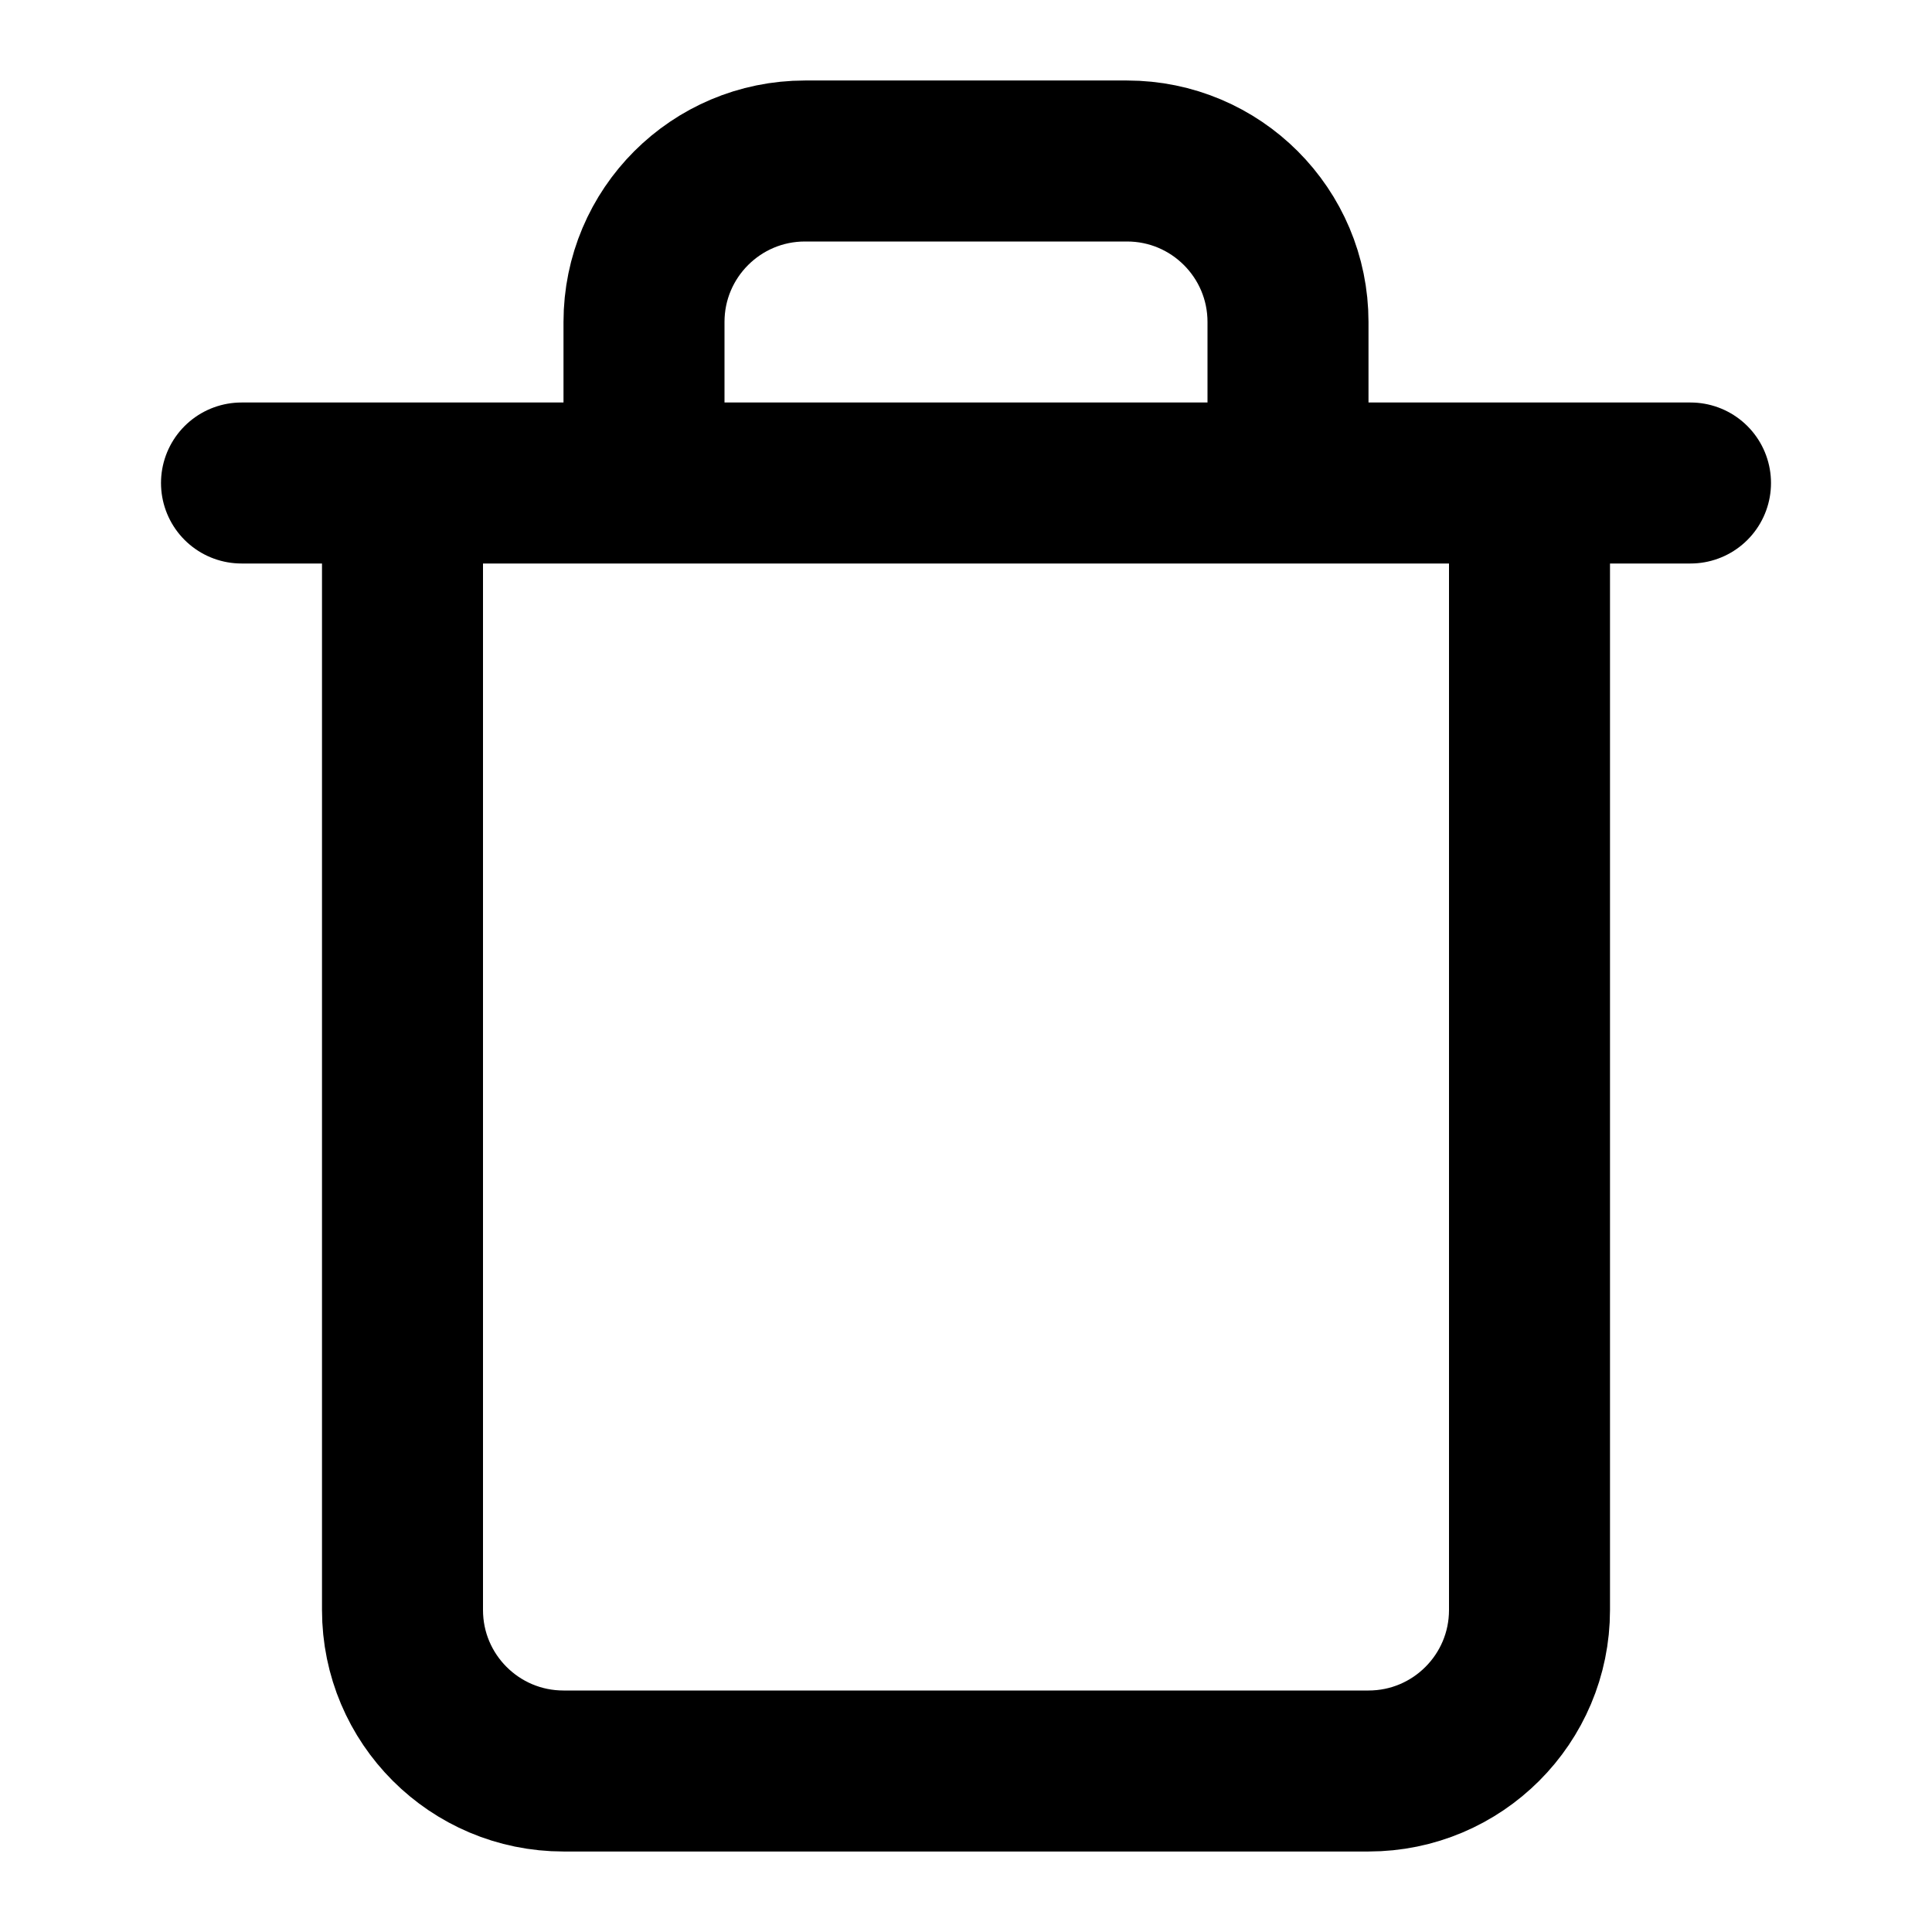
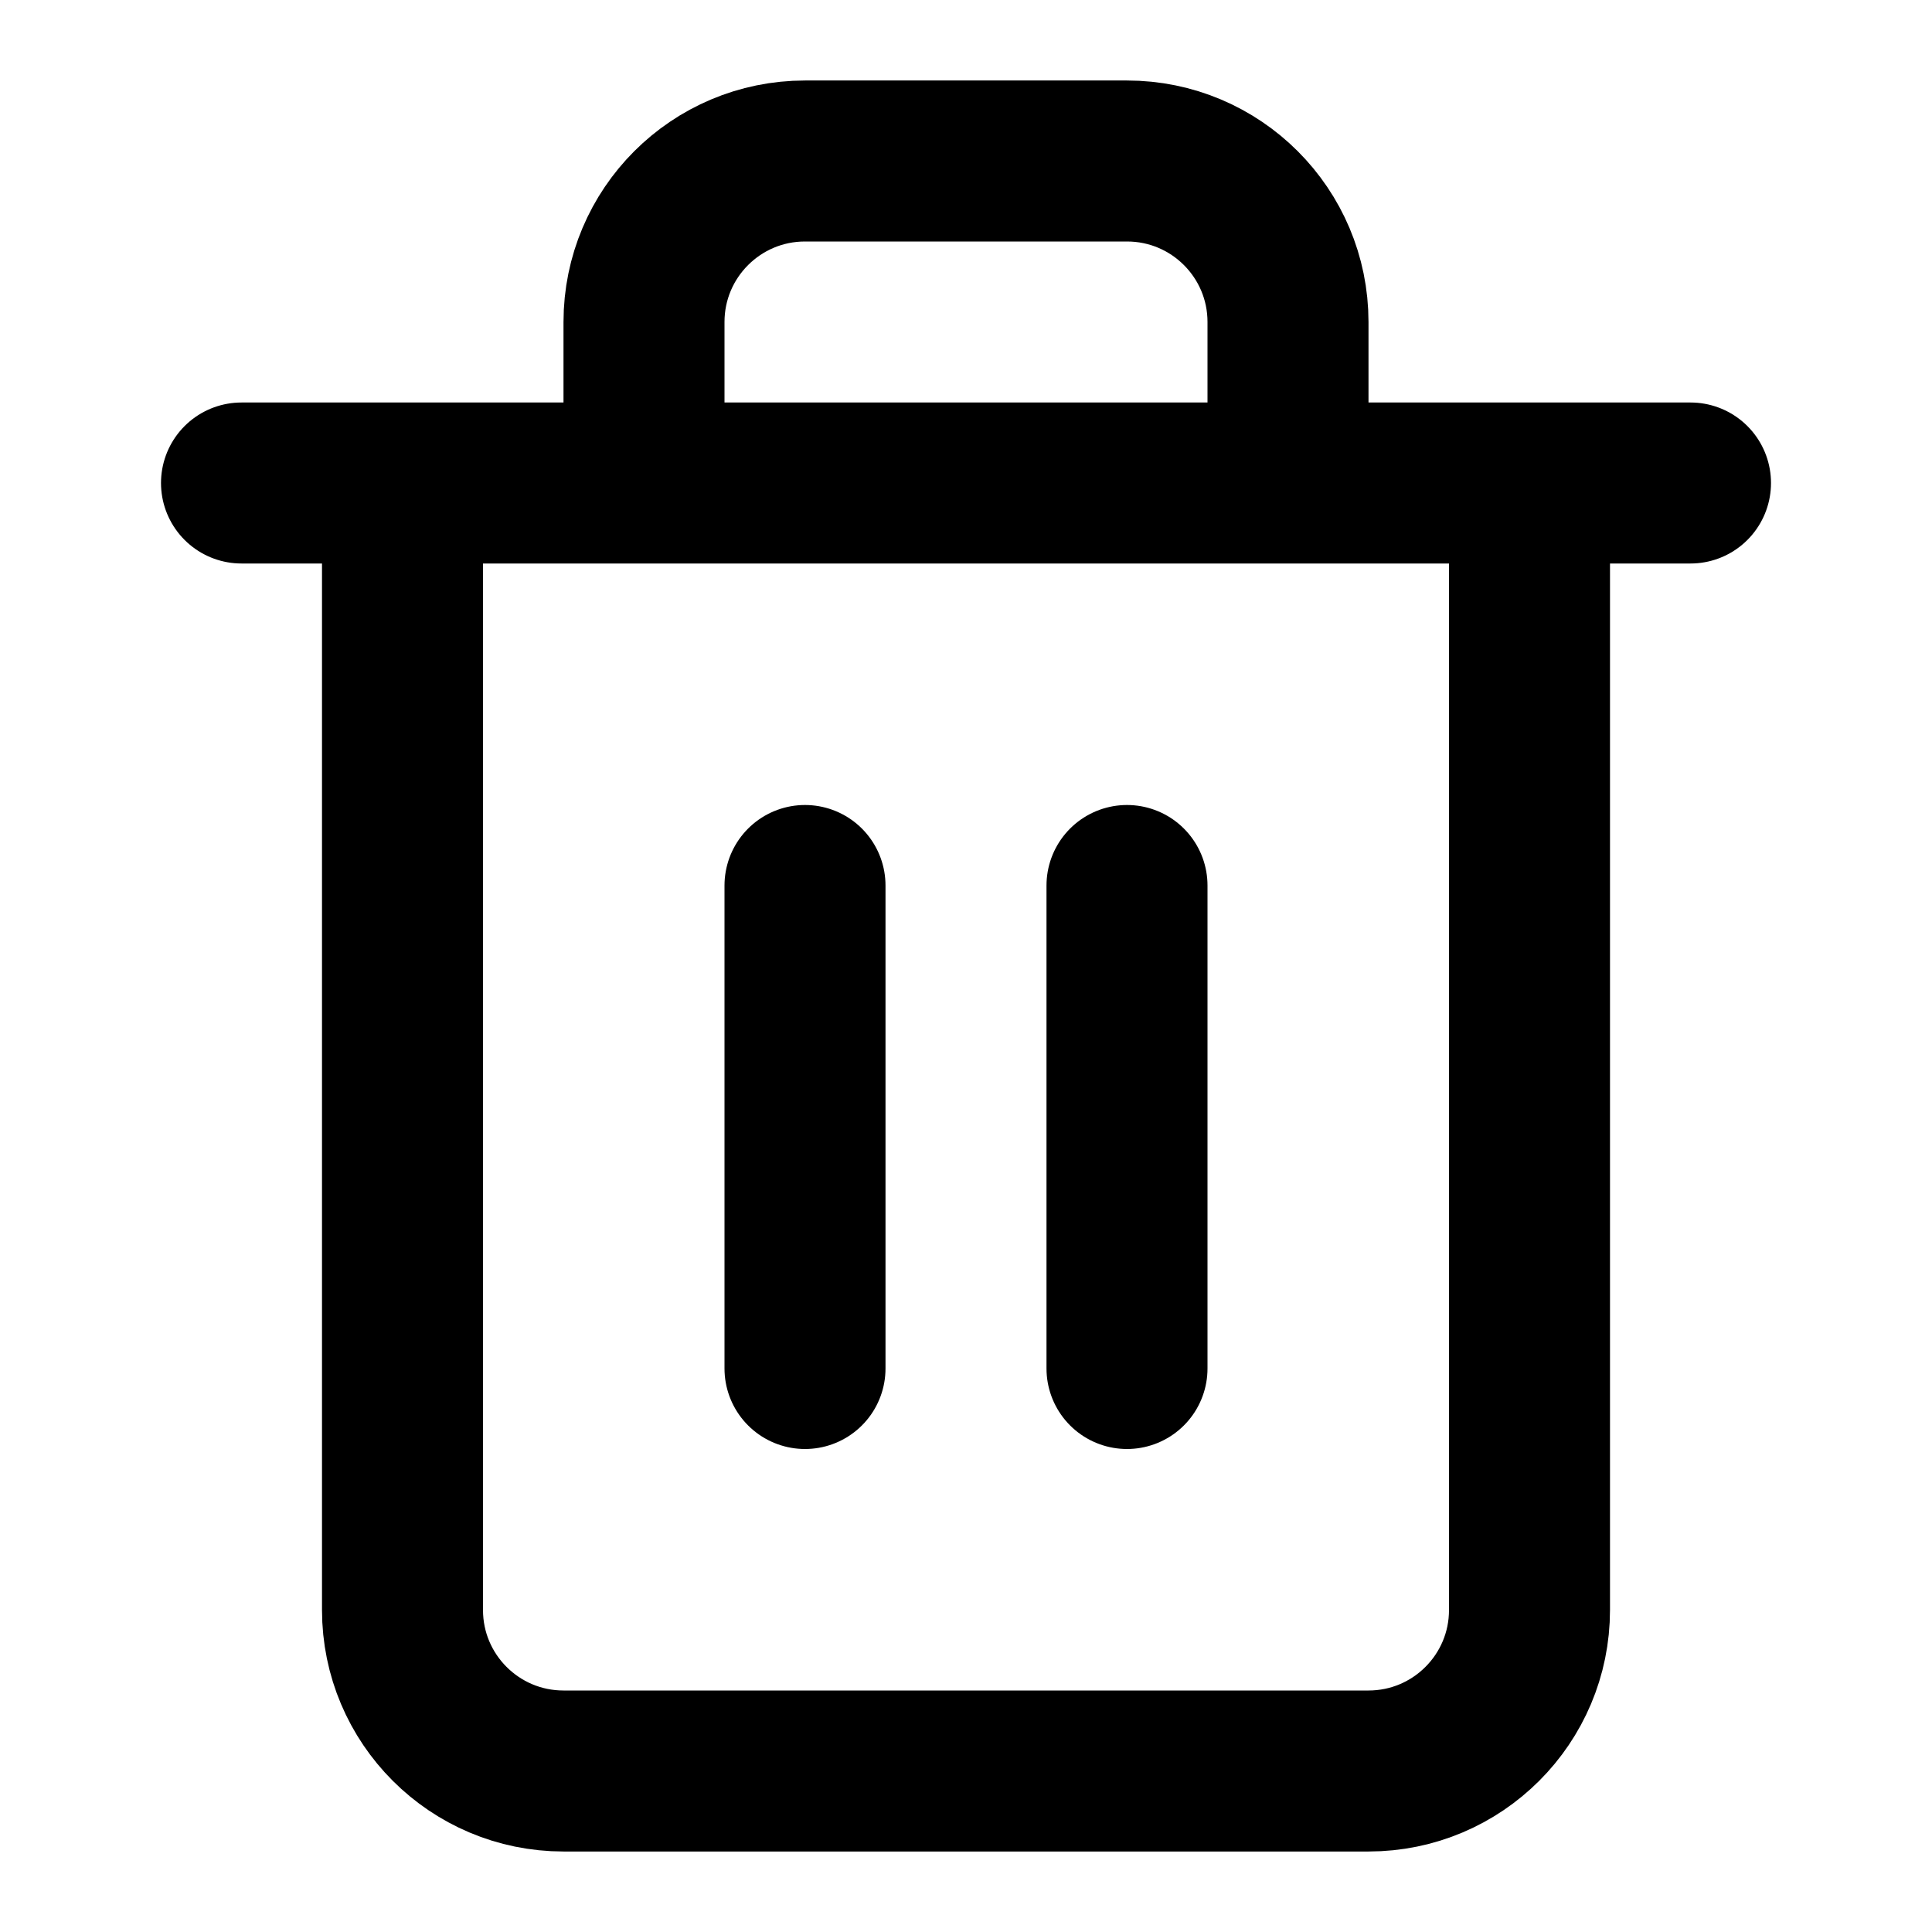
<svg xmlns="http://www.w3.org/2000/svg" fill="none" stroke="currentColor" stroke-linecap="round" stroke-linejoin="round" stroke-width="2" class="lucide lucide-trash" viewBox="0 0 24 24">
-   <path d="M19 6v14a2 2 0 0 1-2 2H7a2 2 0 0 1-2-2V6M3 6h18M8 6V4a2 2 0 0 1 2-2h4a2 2 0 0 1 2 2v2" />
+   <path d="M10 11v6M14 11v6M19 6v14a2 2 0 0 1-2 2H7a2 2 0 0 1-2-2V6M3 6h18M8 6V4a2 2 0 0 1 2-2h4a2 2 0 0 1 2 2v2" />
</svg>
